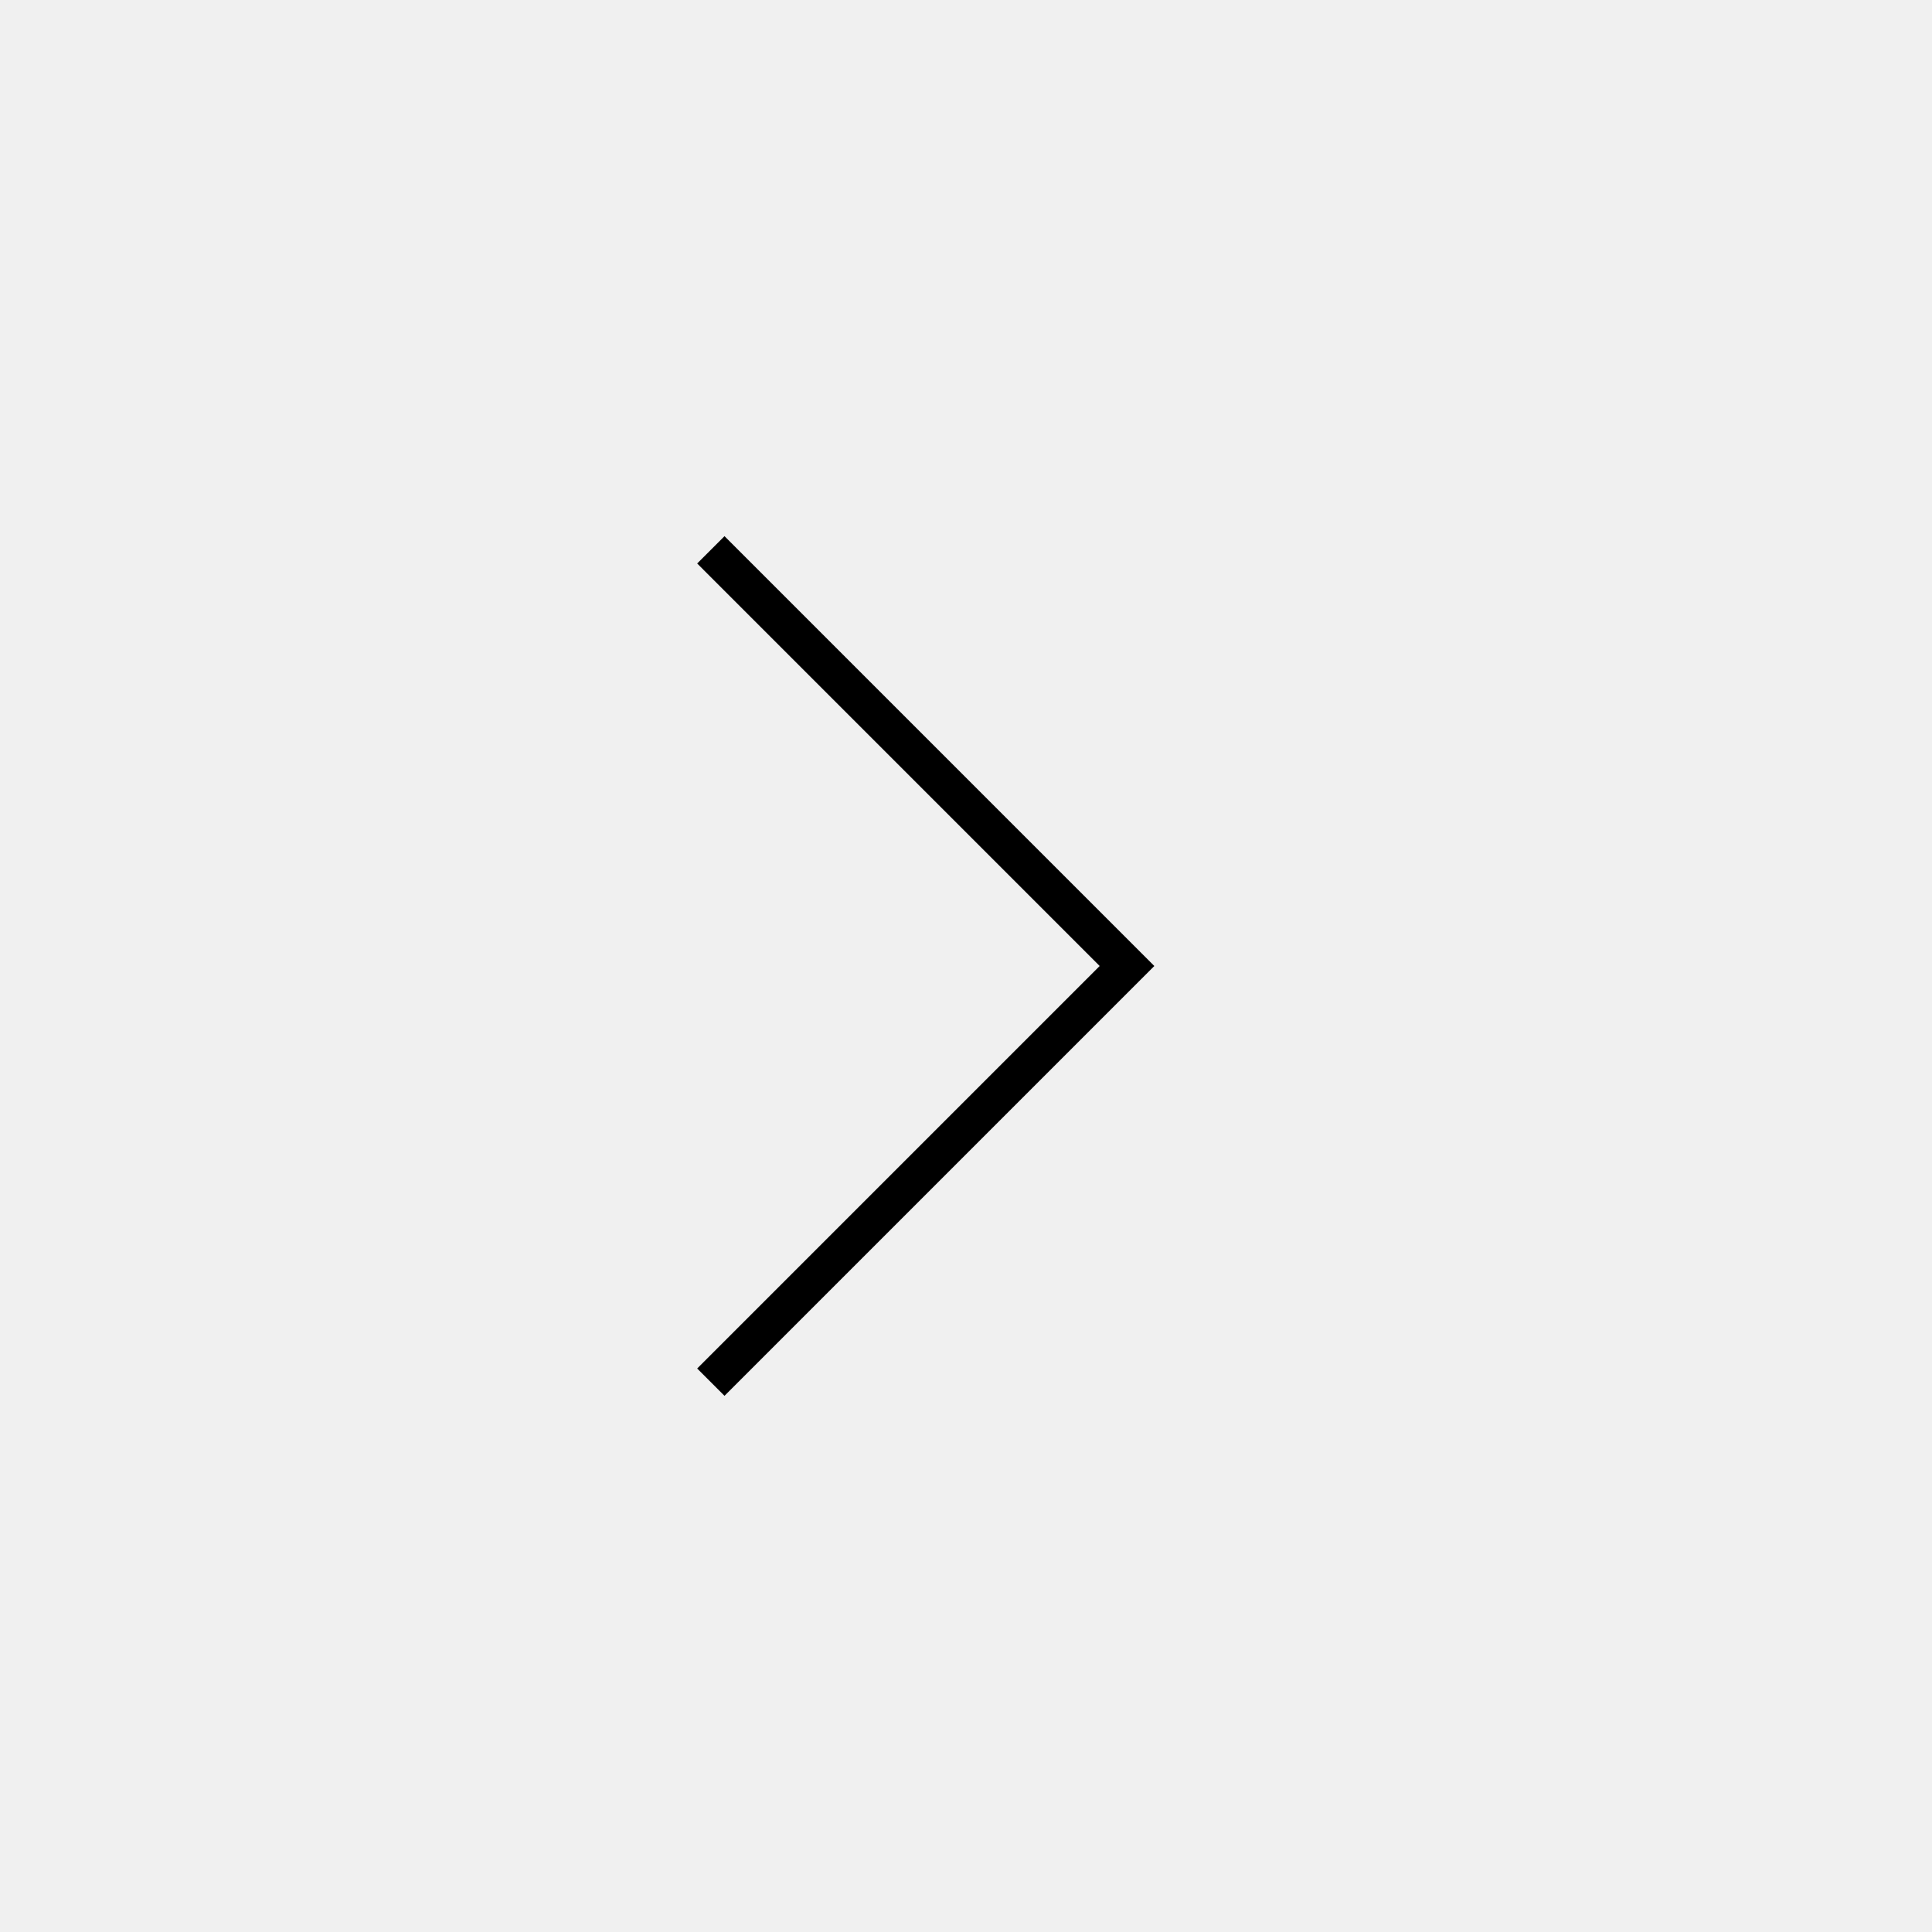
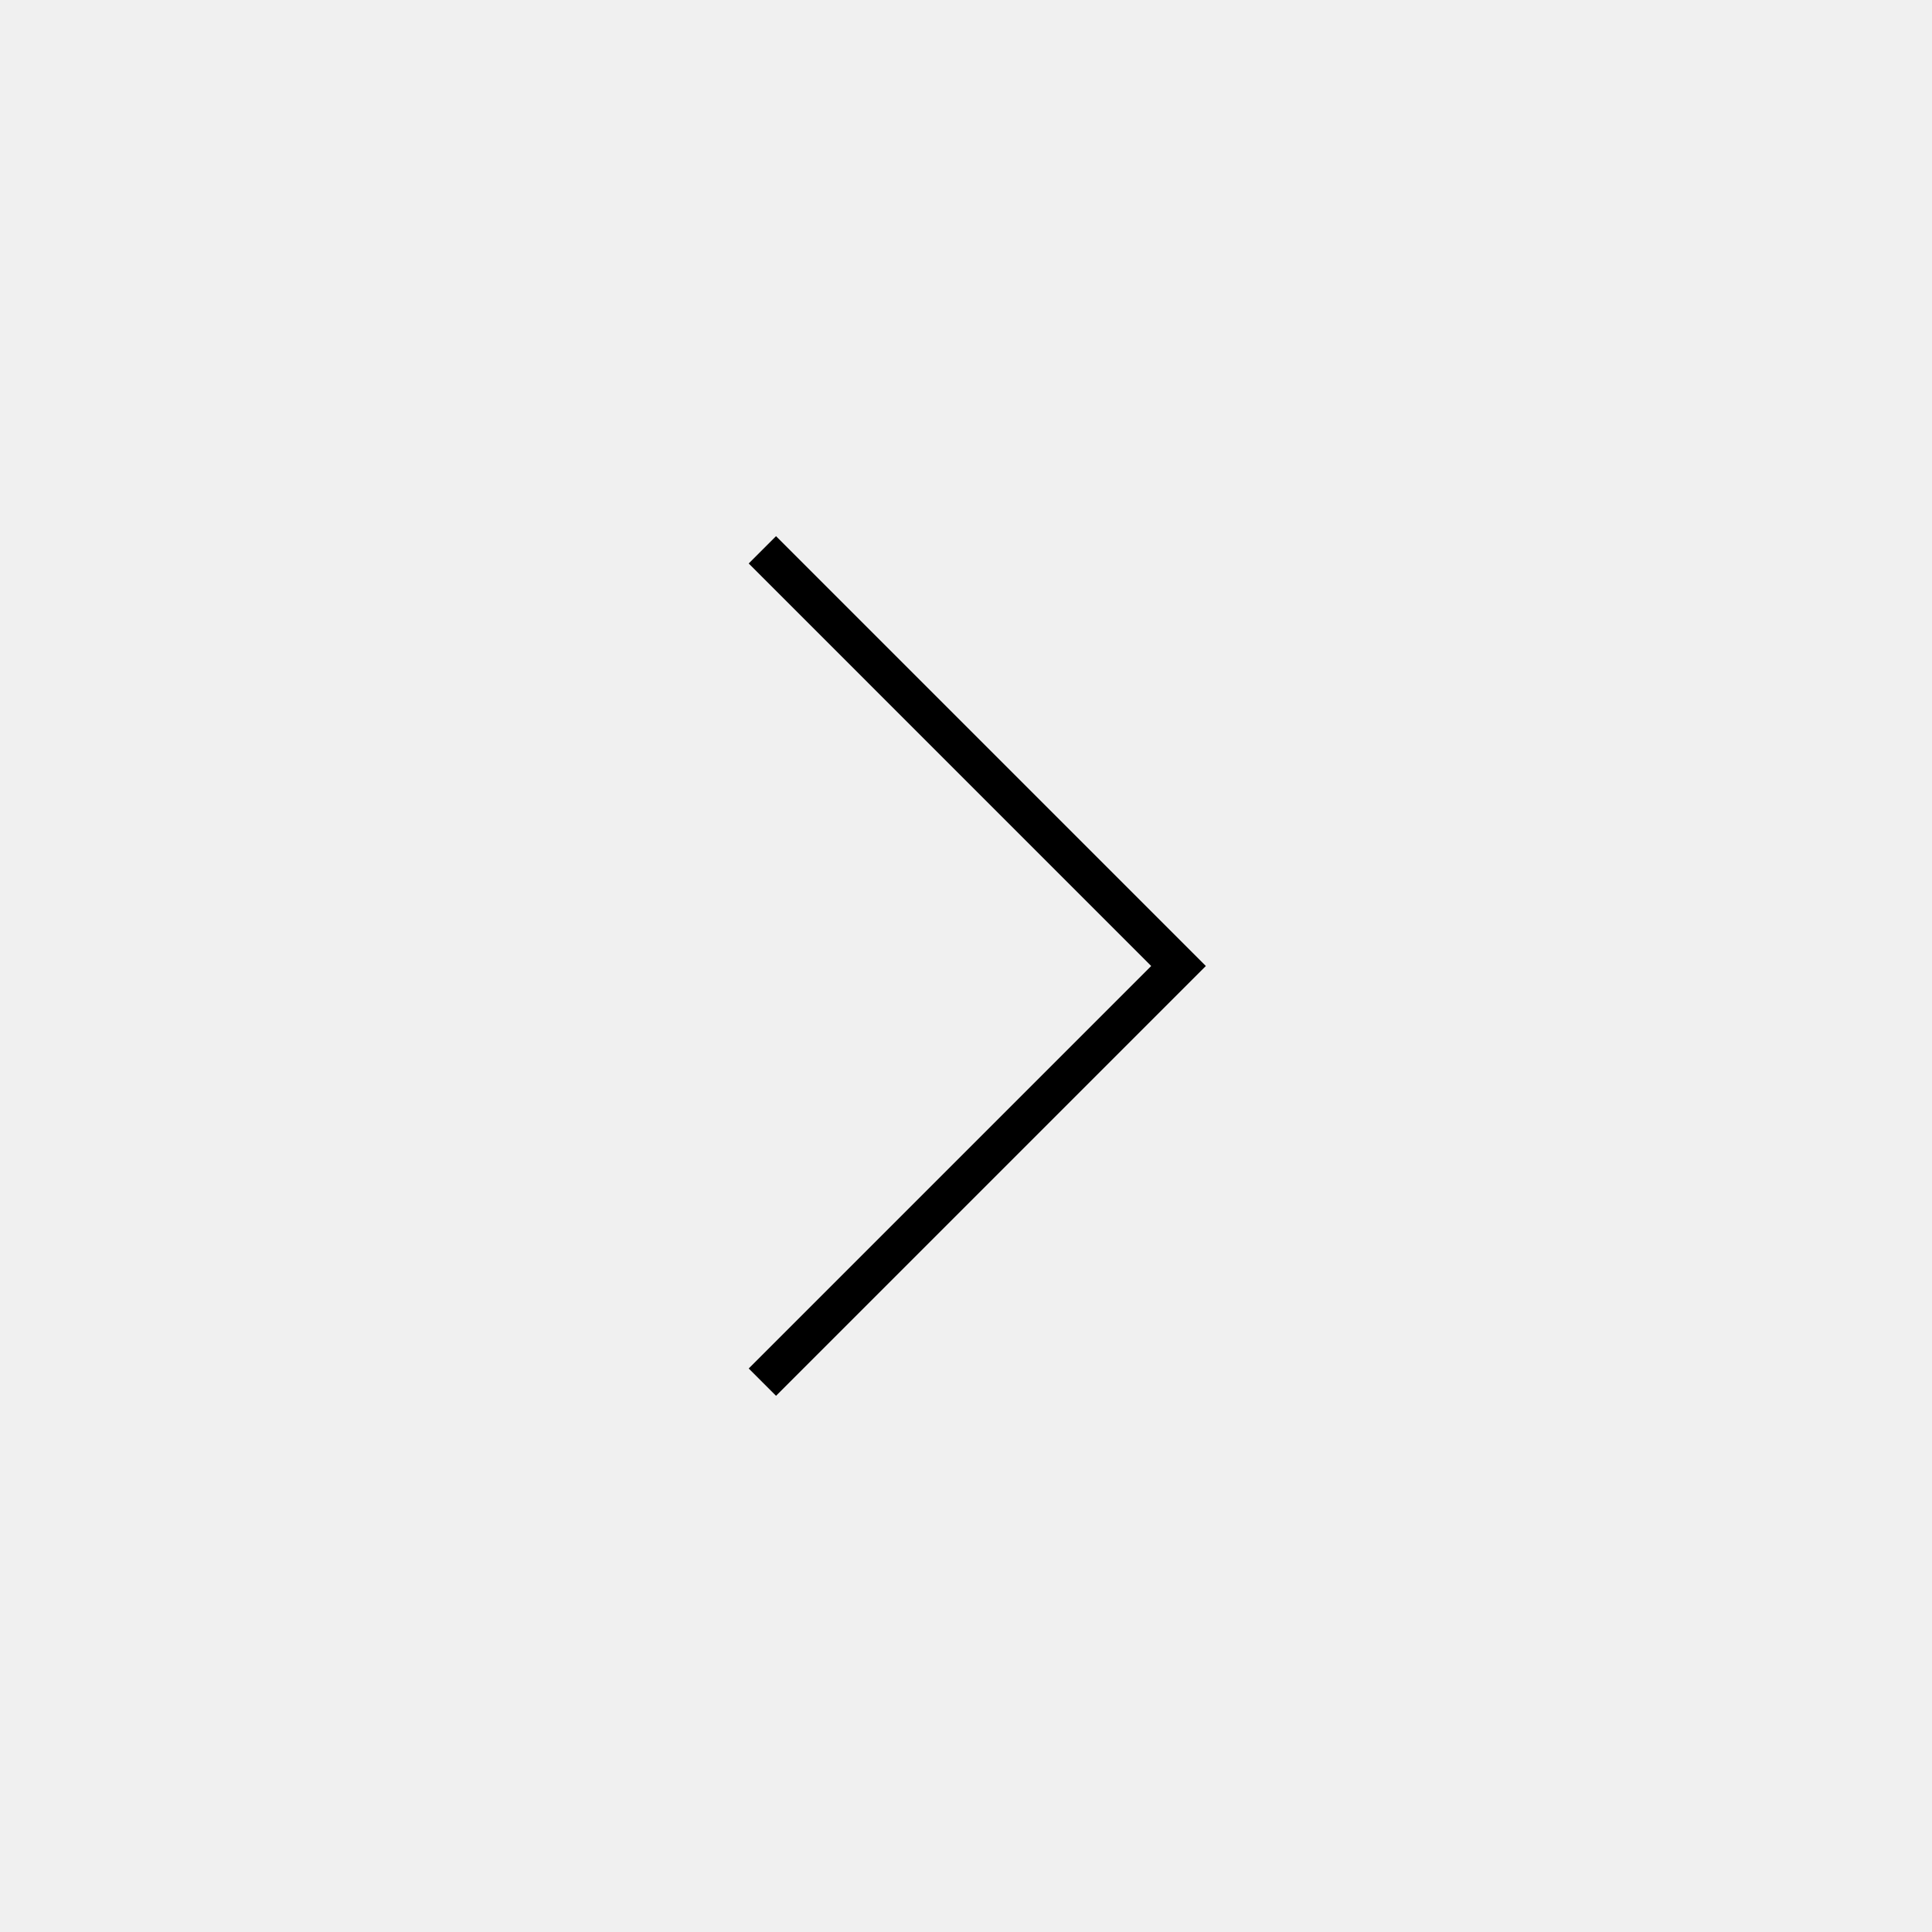
<svg xmlns="http://www.w3.org/2000/svg" width="100" height="100" viewBox="0 0 100 100" fill="none">
  <g clip-path="url(#clip0_525_47)">
    <mask id="mask0_525_47" style="mask-type:luminance" maskUnits="userSpaceOnUse" x="0" y="0" width="100" height="100">
      <path d="M0 0H100V100H0V0Z" fill="white" />
    </mask>
    <g mask="url(#mask0_525_47)">
-       <path d="M37.5 70.833L58.333 50L37.5 29.166" stroke="black" stroke-width="2" stroke-linecap="square" />
+       <path d="M40.167 70.833L61 50L40.167 29.166" stroke="black" stroke-width="2" stroke-linecap="square" />
    </g>
  </g>
  <defs>
    <clipPath id="clip0_525_47">
      <rect width="100" height="100" fill="white" transform="matrix(-1 0 0 1 100 0)" />
    </clipPath>
  </defs>
</svg>
